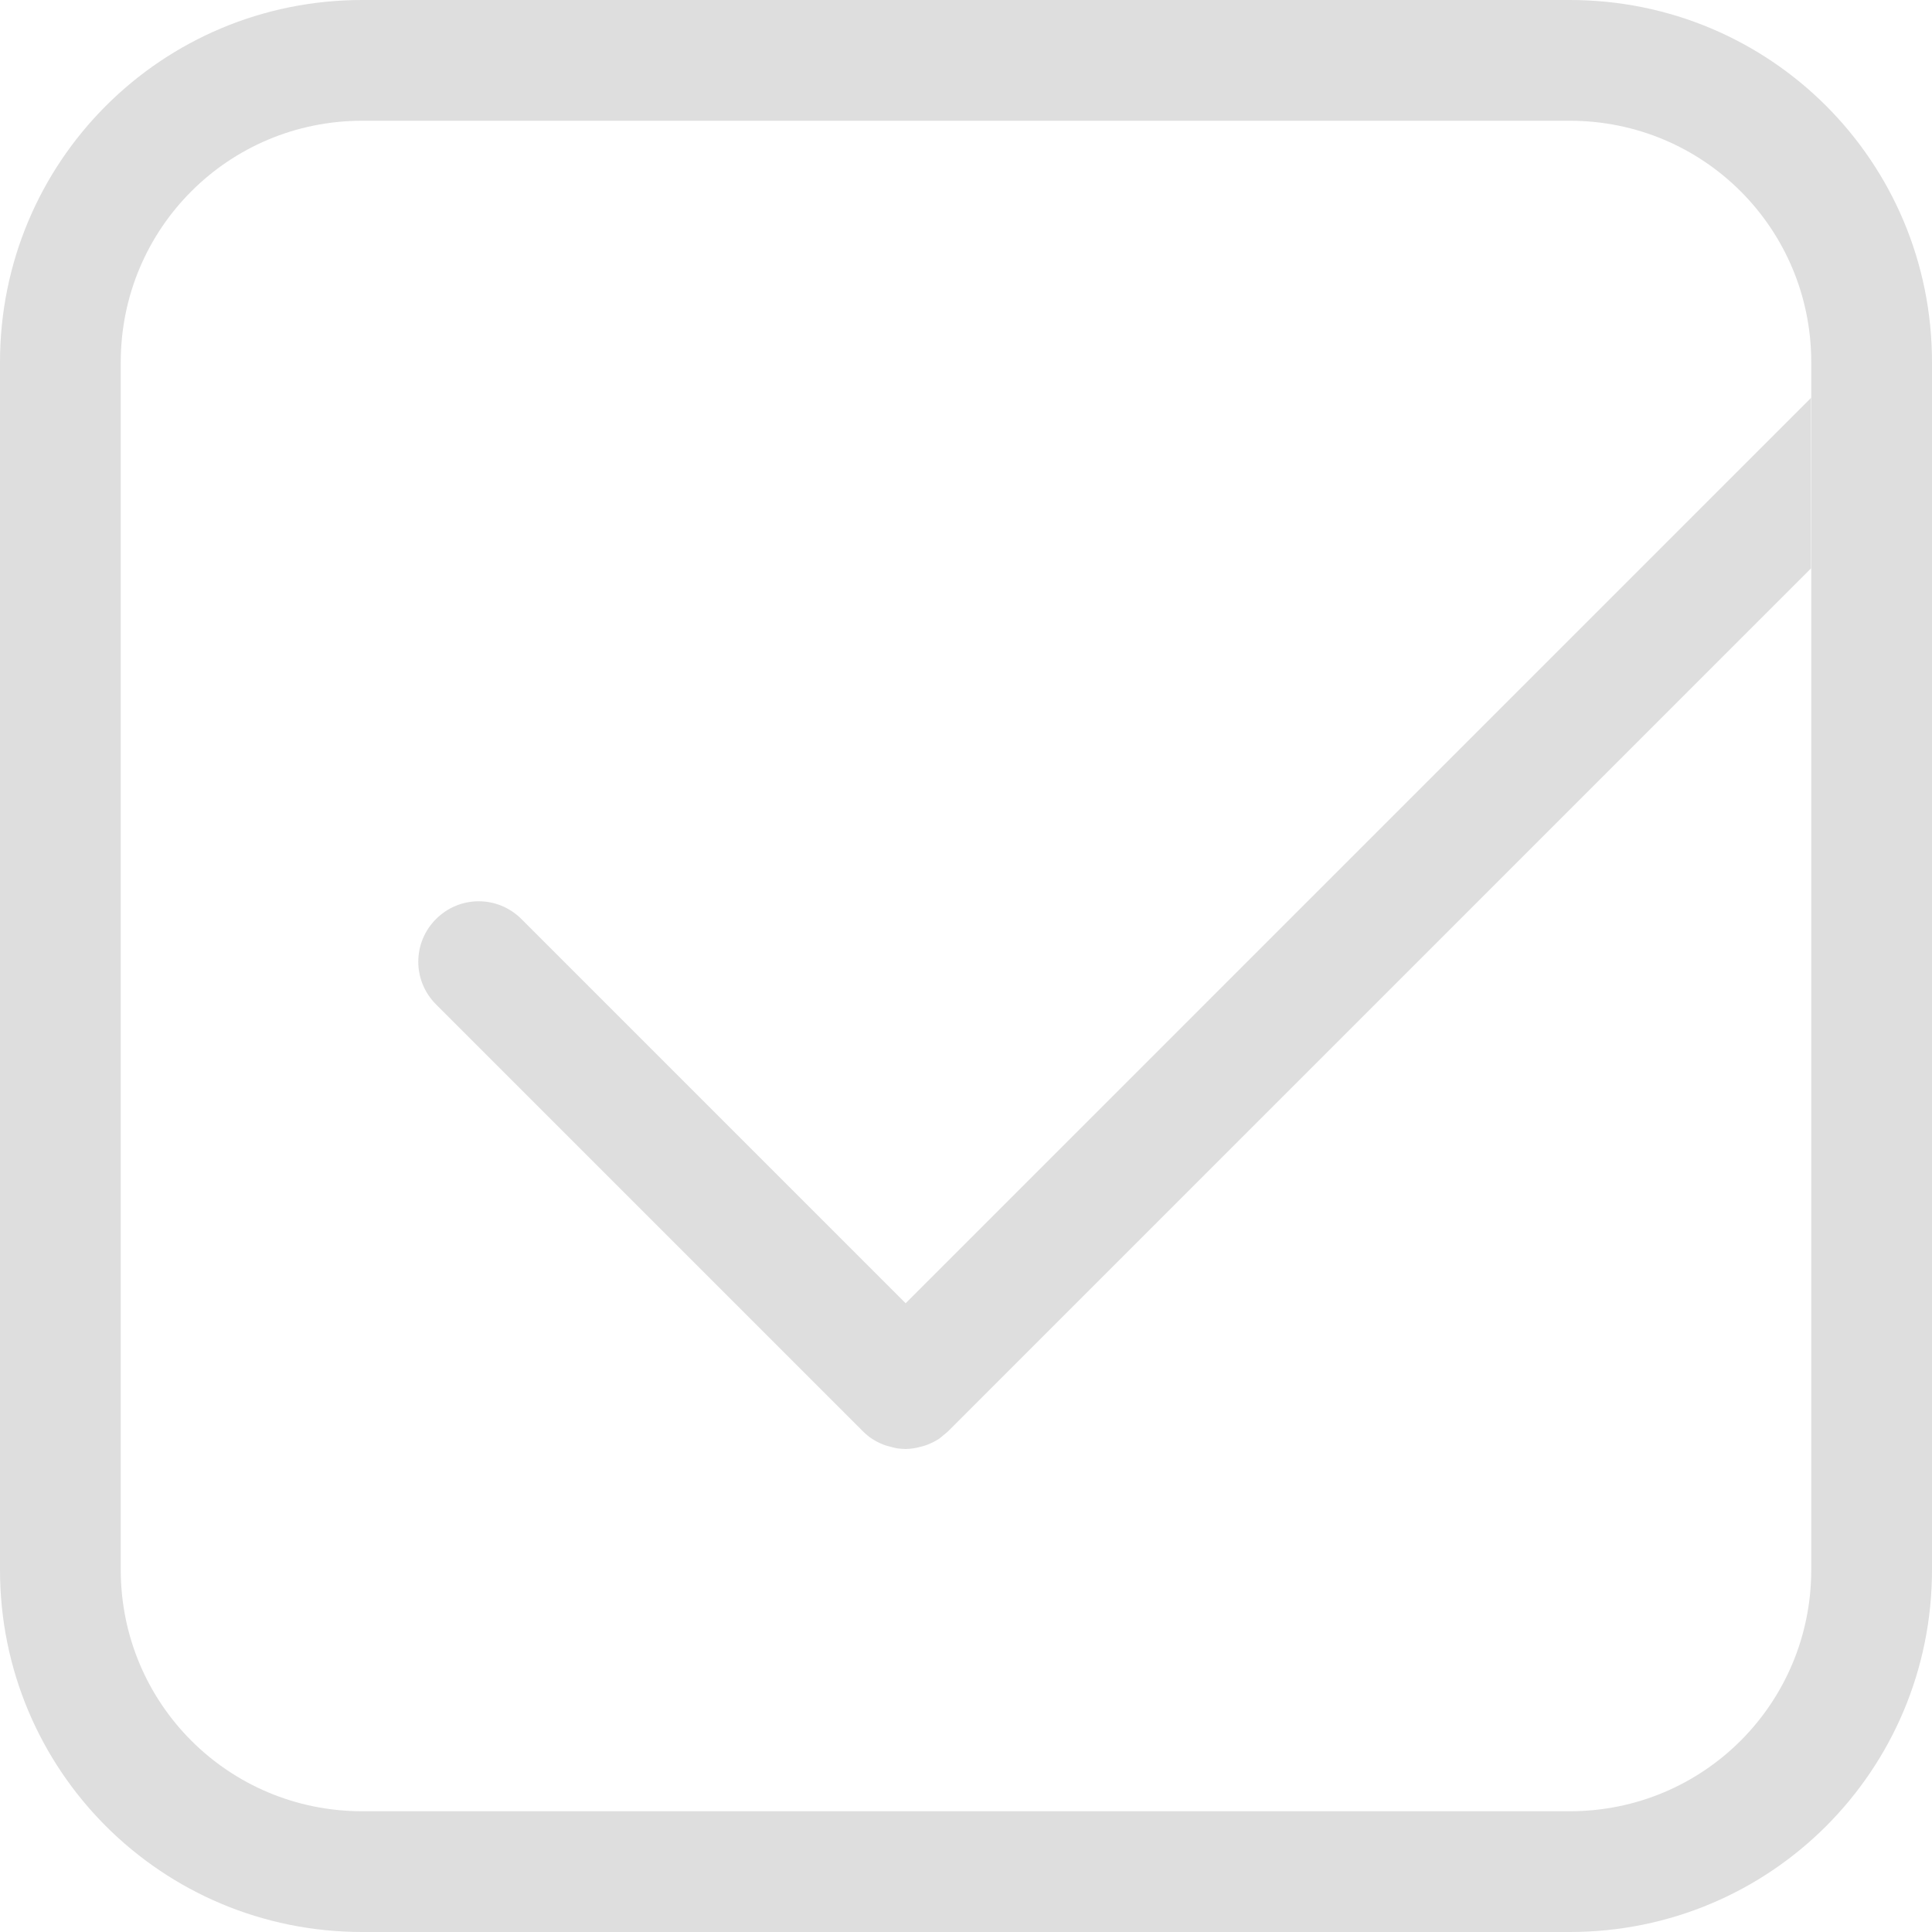
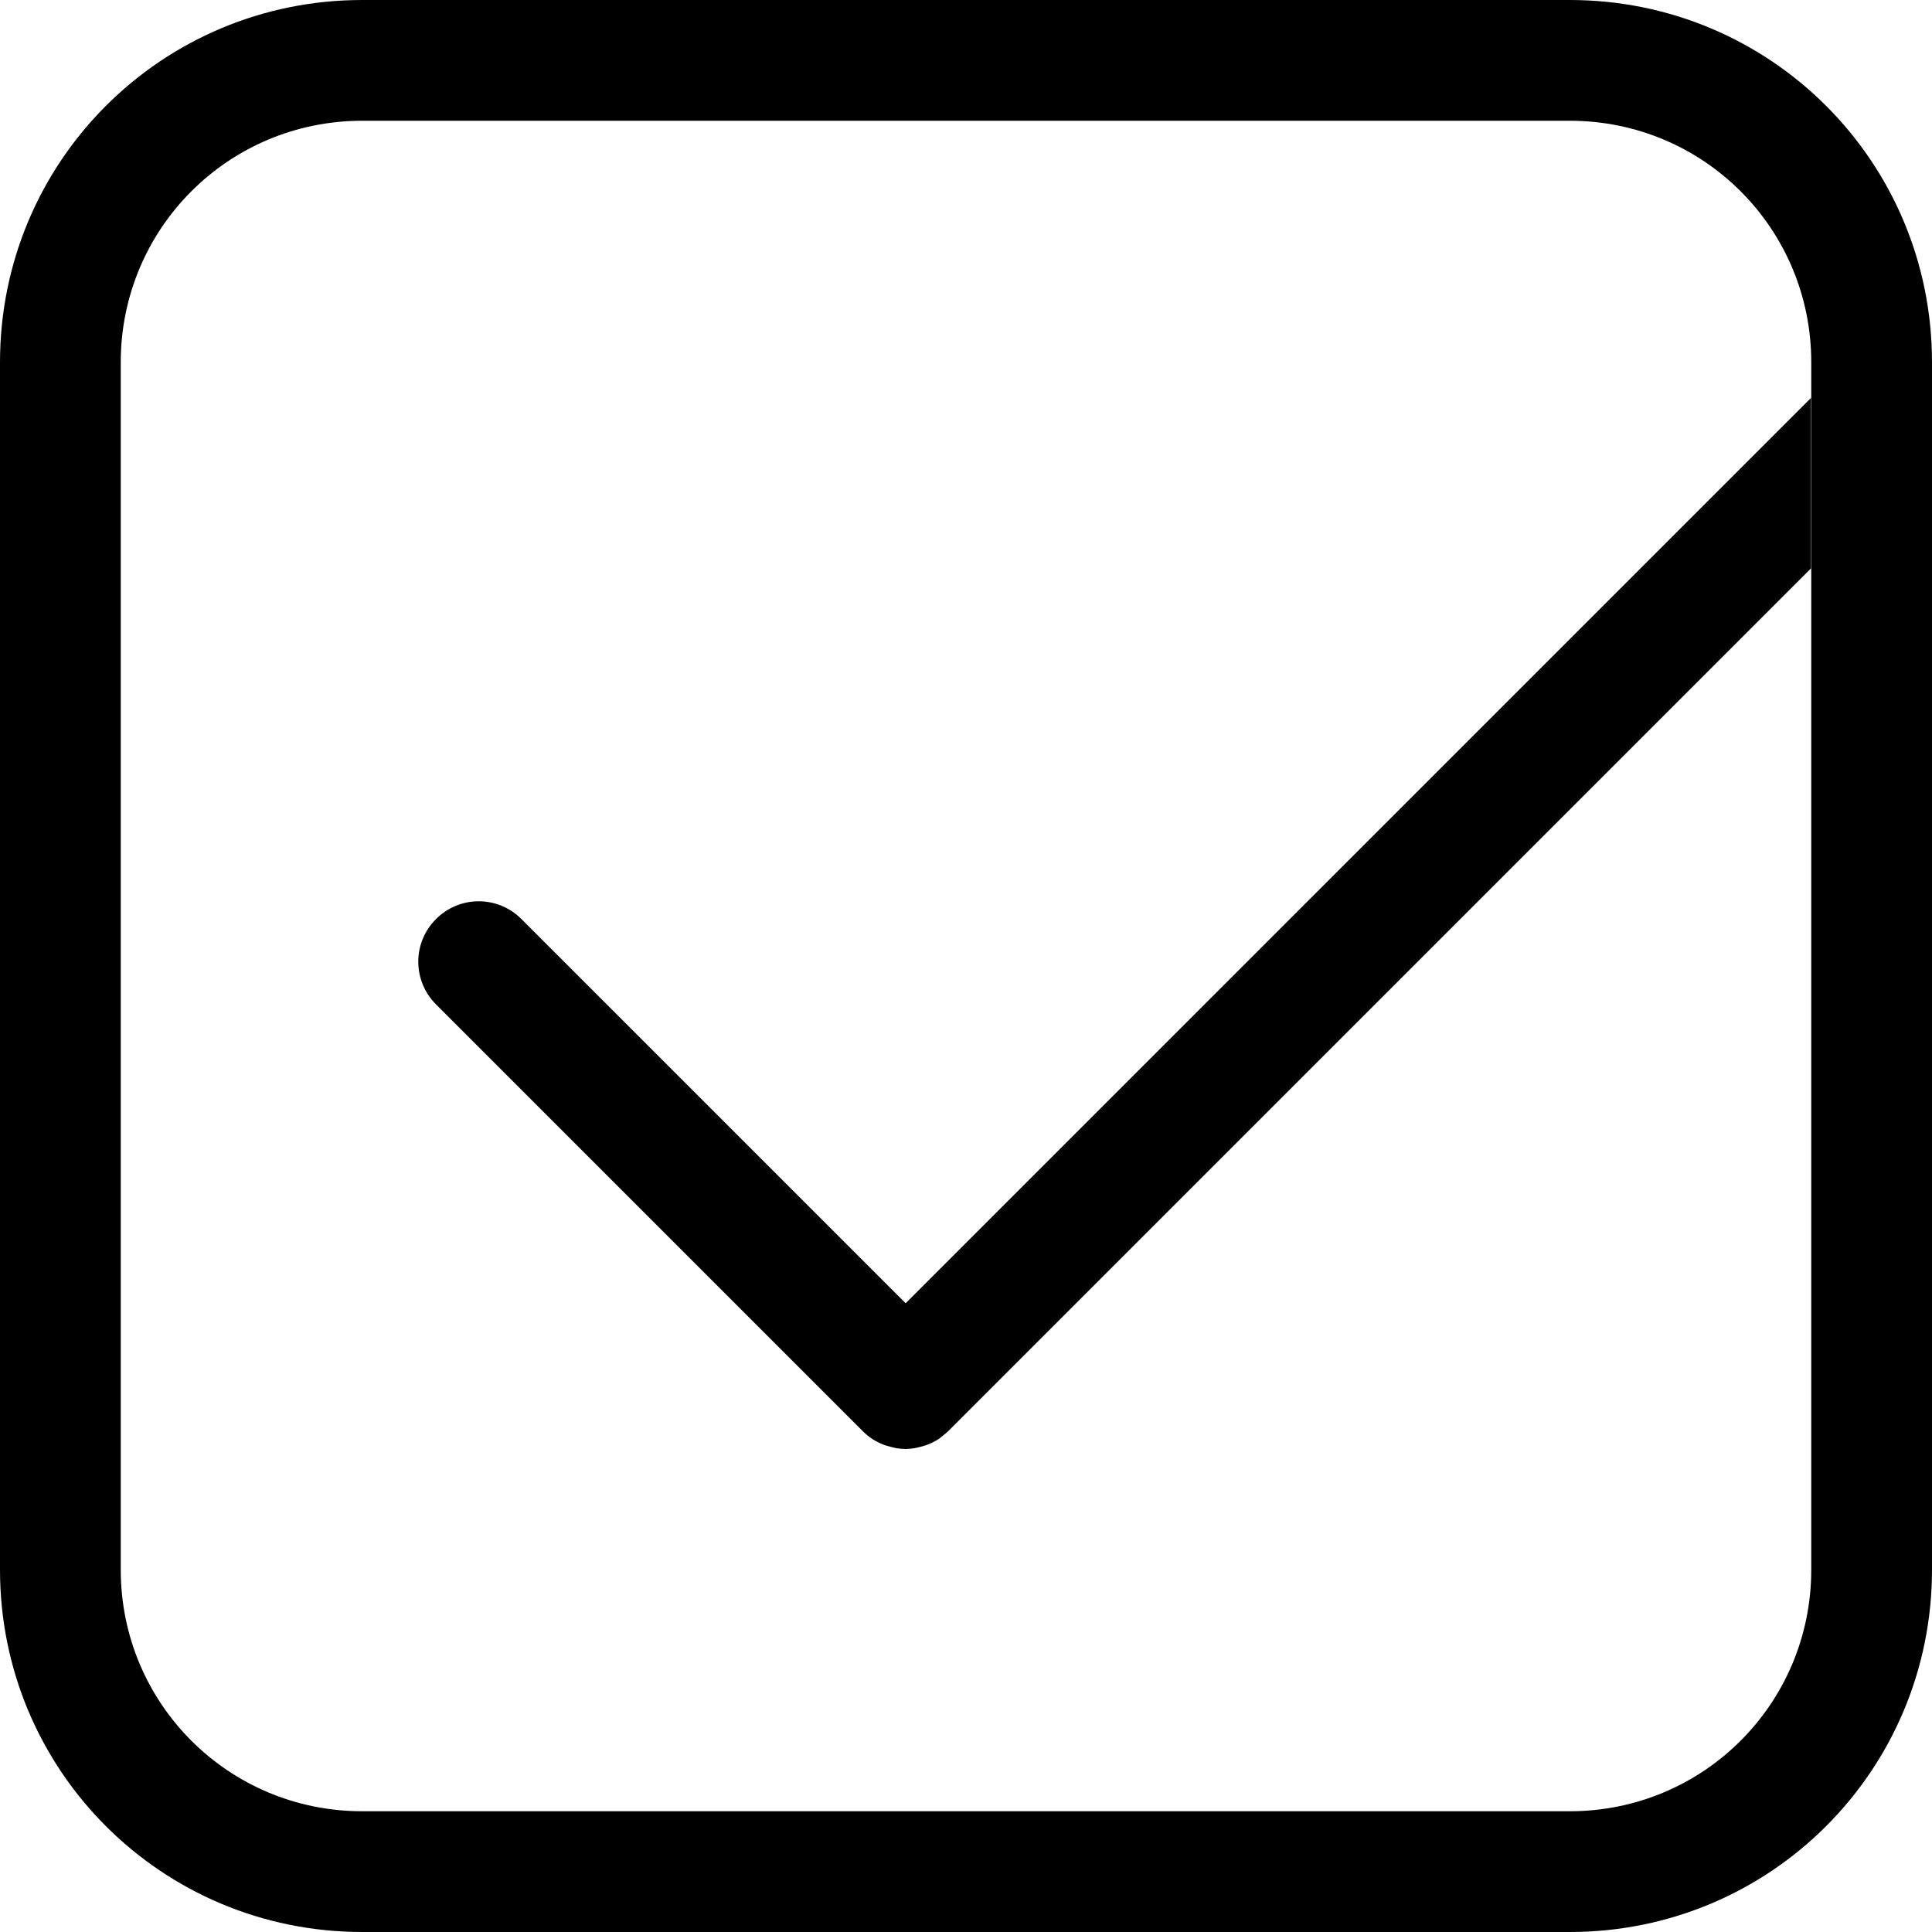
<svg xmlns="http://www.w3.org/2000/svg" width="16px" height="16px" version="1.1" viewBox="0 0 16 16">
-   <path d="m15 3.293-7.5 7.5-3.182-3.182c-0.196-0.196-0.511-0.196-0.707 0s-0.196 0.511 0 0.707l3.535 3.535c0.024 0.024 0.05 0.046 0.078 0.064 0.028 0.018 0.058 0.033 0.088 0.045 0.021 0.009 0.042 0.014 0.064 0.02 0.017 0.004 0.033 0.009 0.051 0.012 0.024 0.003 0.048 0.006 0.072 0.006 0.024 0 0.047-0.003 0.07-0.006 0.018-0.003 0.035-0.007 0.053-0.012 0.022-0.006 0.043-0.011 0.064-0.02 0.03-0.012 0.06-0.027 0.088-0.045 0.014-0.009 0.026-0.021 0.039-0.031 0.013-0.011 0.027-0.021 0.039-0.033l7.146-7.146v-1.414z" fill="#dedede" />
-   <path d="m3 0c-1.662 0-3 1.338-3 3v10c0 1.662 1.338 3 3 3h10c1.662 0 3-1.338 3-3v-10c0-1.662-1.338-3-3-3h-10zm0 1h10c1.108 0 2 0.892 2 2v10c0 1.108-0.892 2-2 2h-10c-1.108 0-2-0.892-2-2v-10c0-1.108 0.892-2 2-2z" fill="#dedede" />
+   <path d="m15 3.293-7.5 7.5-3.182-3.182c-0.196-0.196-0.511-0.196-0.707 0s-0.196 0.511 0 0.707l3.535 3.535c0.024 0.024 0.05 0.046 0.078 0.064 0.028 0.018 0.058 0.033 0.088 0.045 0.021 0.009 0.042 0.014 0.064 0.02 0.017 0.004 0.033 0.009 0.051 0.012 0.024 0.003 0.048 0.006 0.072 0.006 0.024 0 0.047-0.003 0.07-0.006 0.018-0.003 0.035-0.007 0.053-0.012 0.022-0.006 0.043-0.011 0.064-0.02 0.03-0.012 0.06-0.027 0.088-0.045 0.014-0.009 0.026-0.021 0.039-0.031 0.013-0.011 0.027-0.021 0.039-0.033l7.146-7.146v-1.414z" fill="currentColor" />
+   <path d="m3 0c-1.662 0-3 1.338-3 3v10c0 1.662 1.338 3 3 3h10c1.662 0 3-1.338 3-3v-10c0-1.662-1.338-3-3-3h-10zm0 1h10c1.108 0 2 0.892 2 2v10c0 1.108-0.892 2-2 2h-10c-1.108 0-2-0.892-2-2v-10c0-1.108 0.892-2 2-2z" fill="currentColor" />
</svg>
